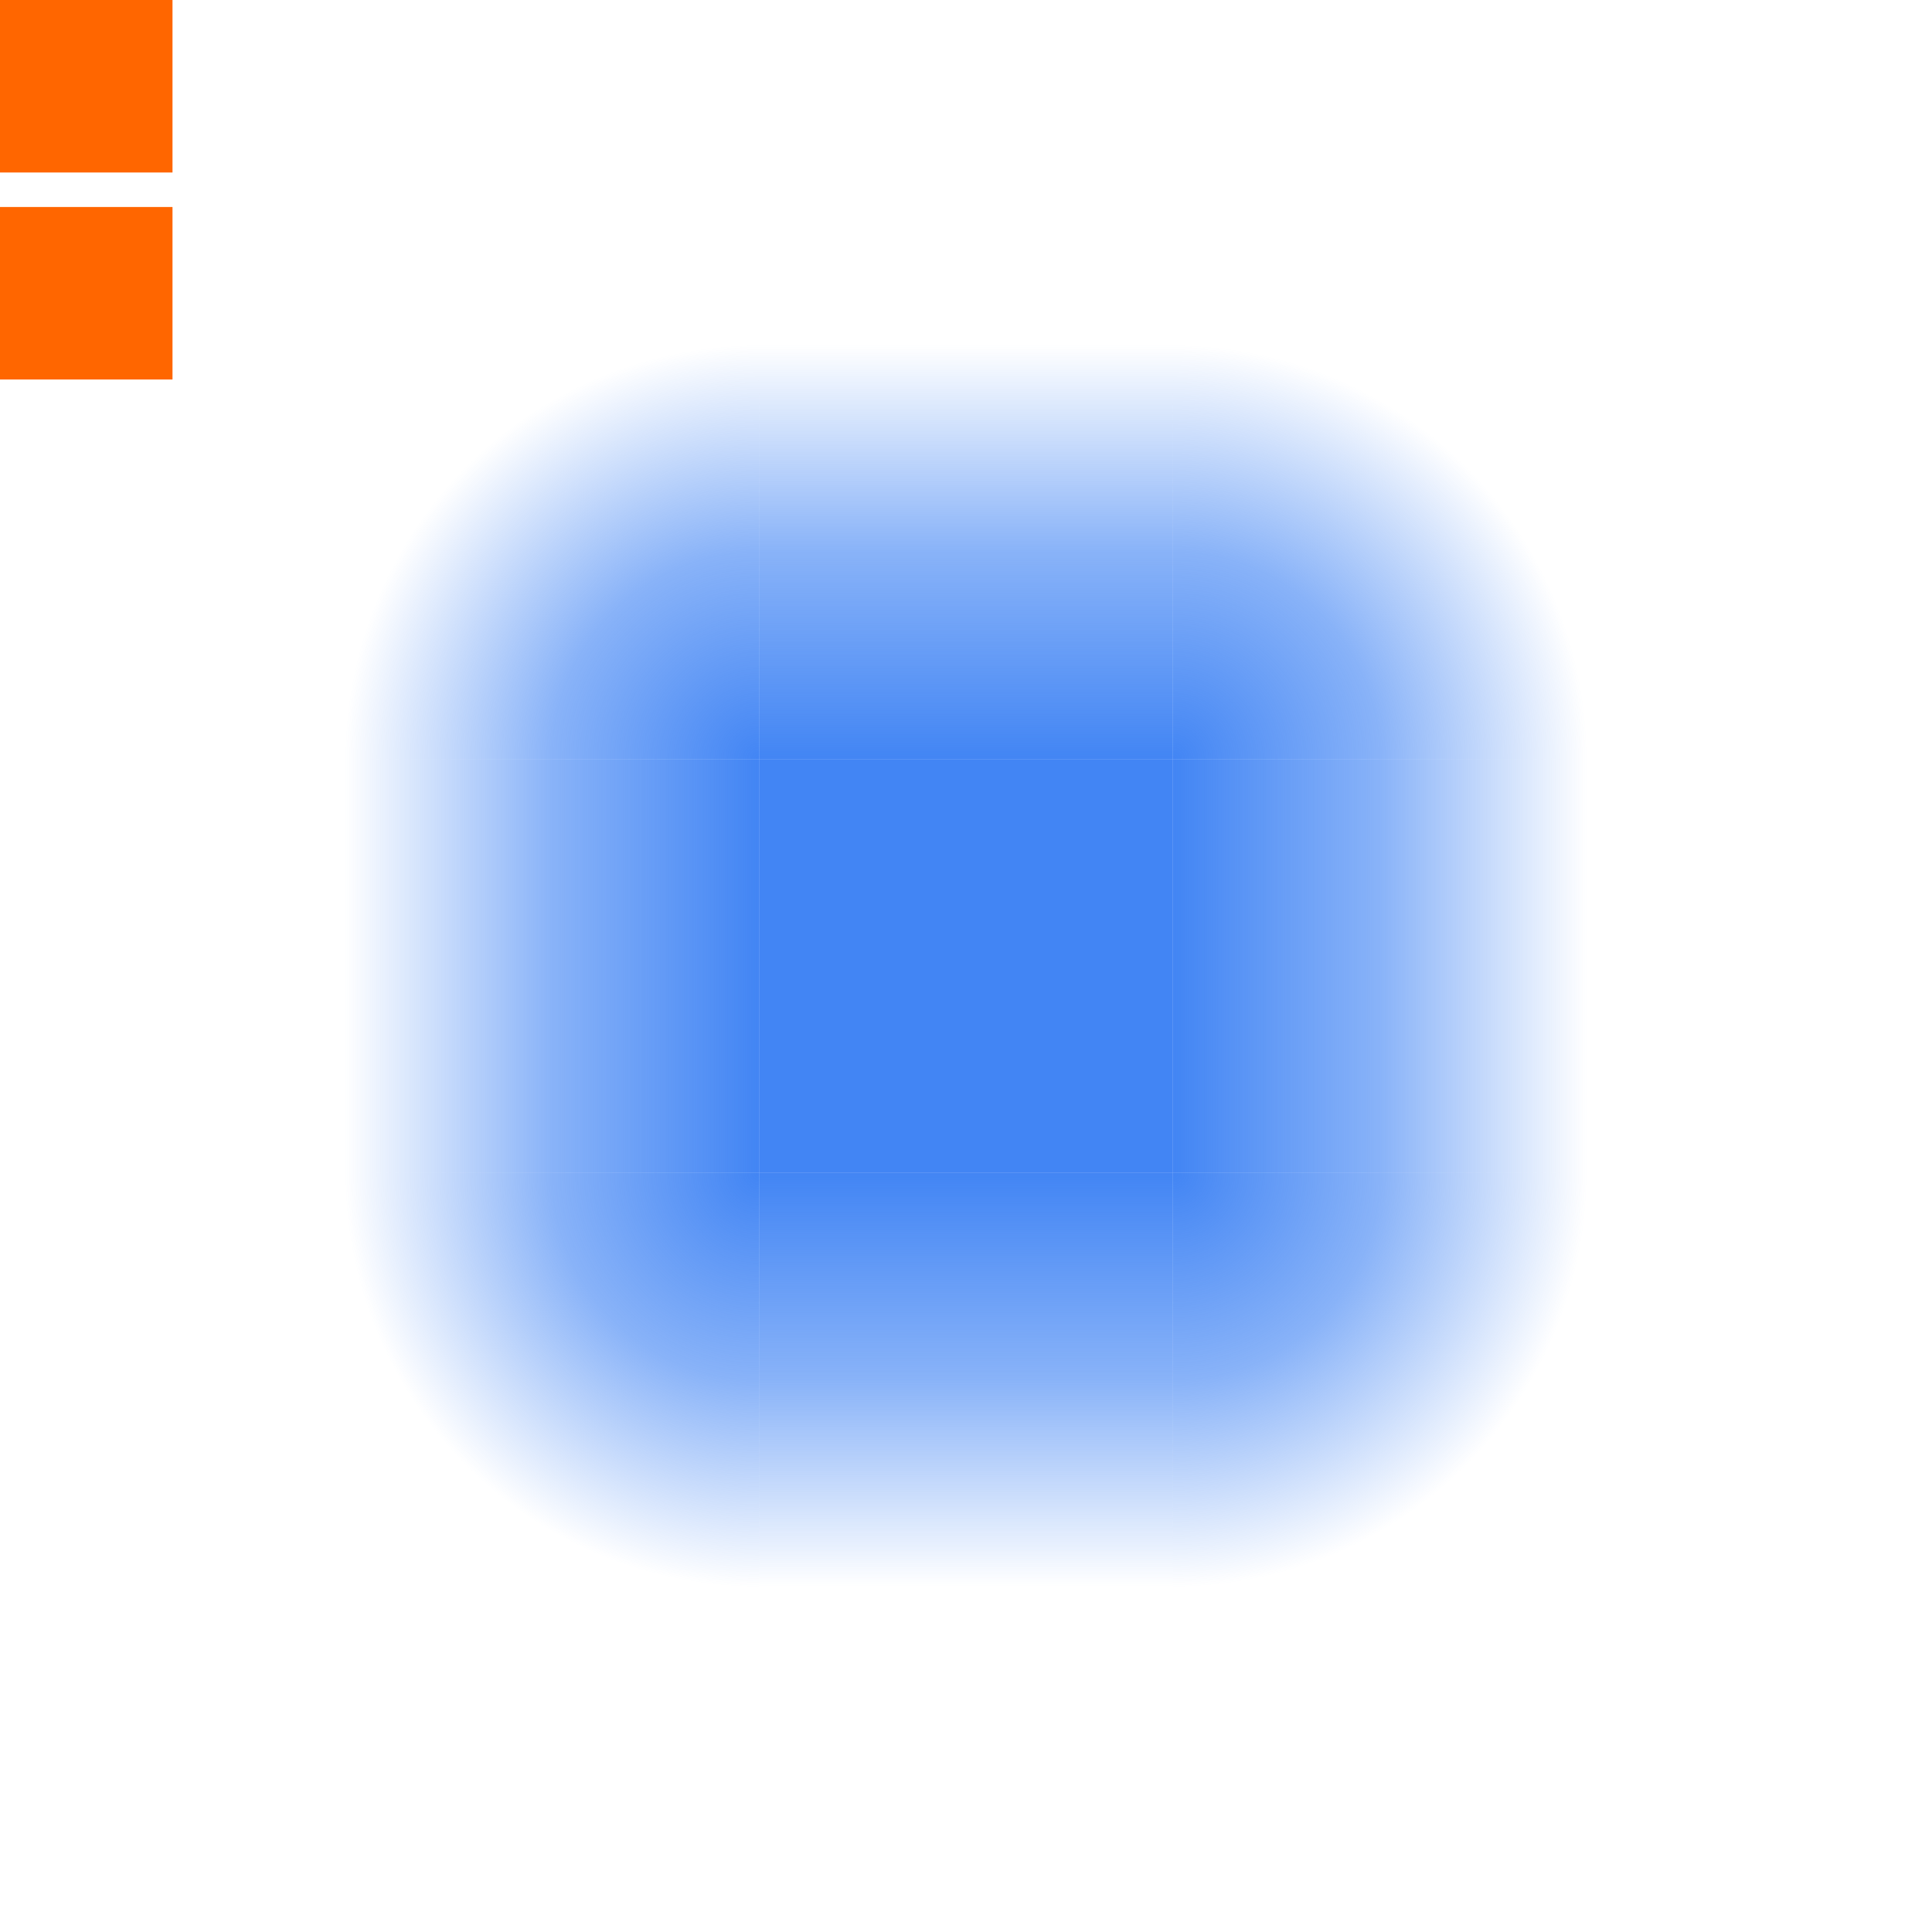
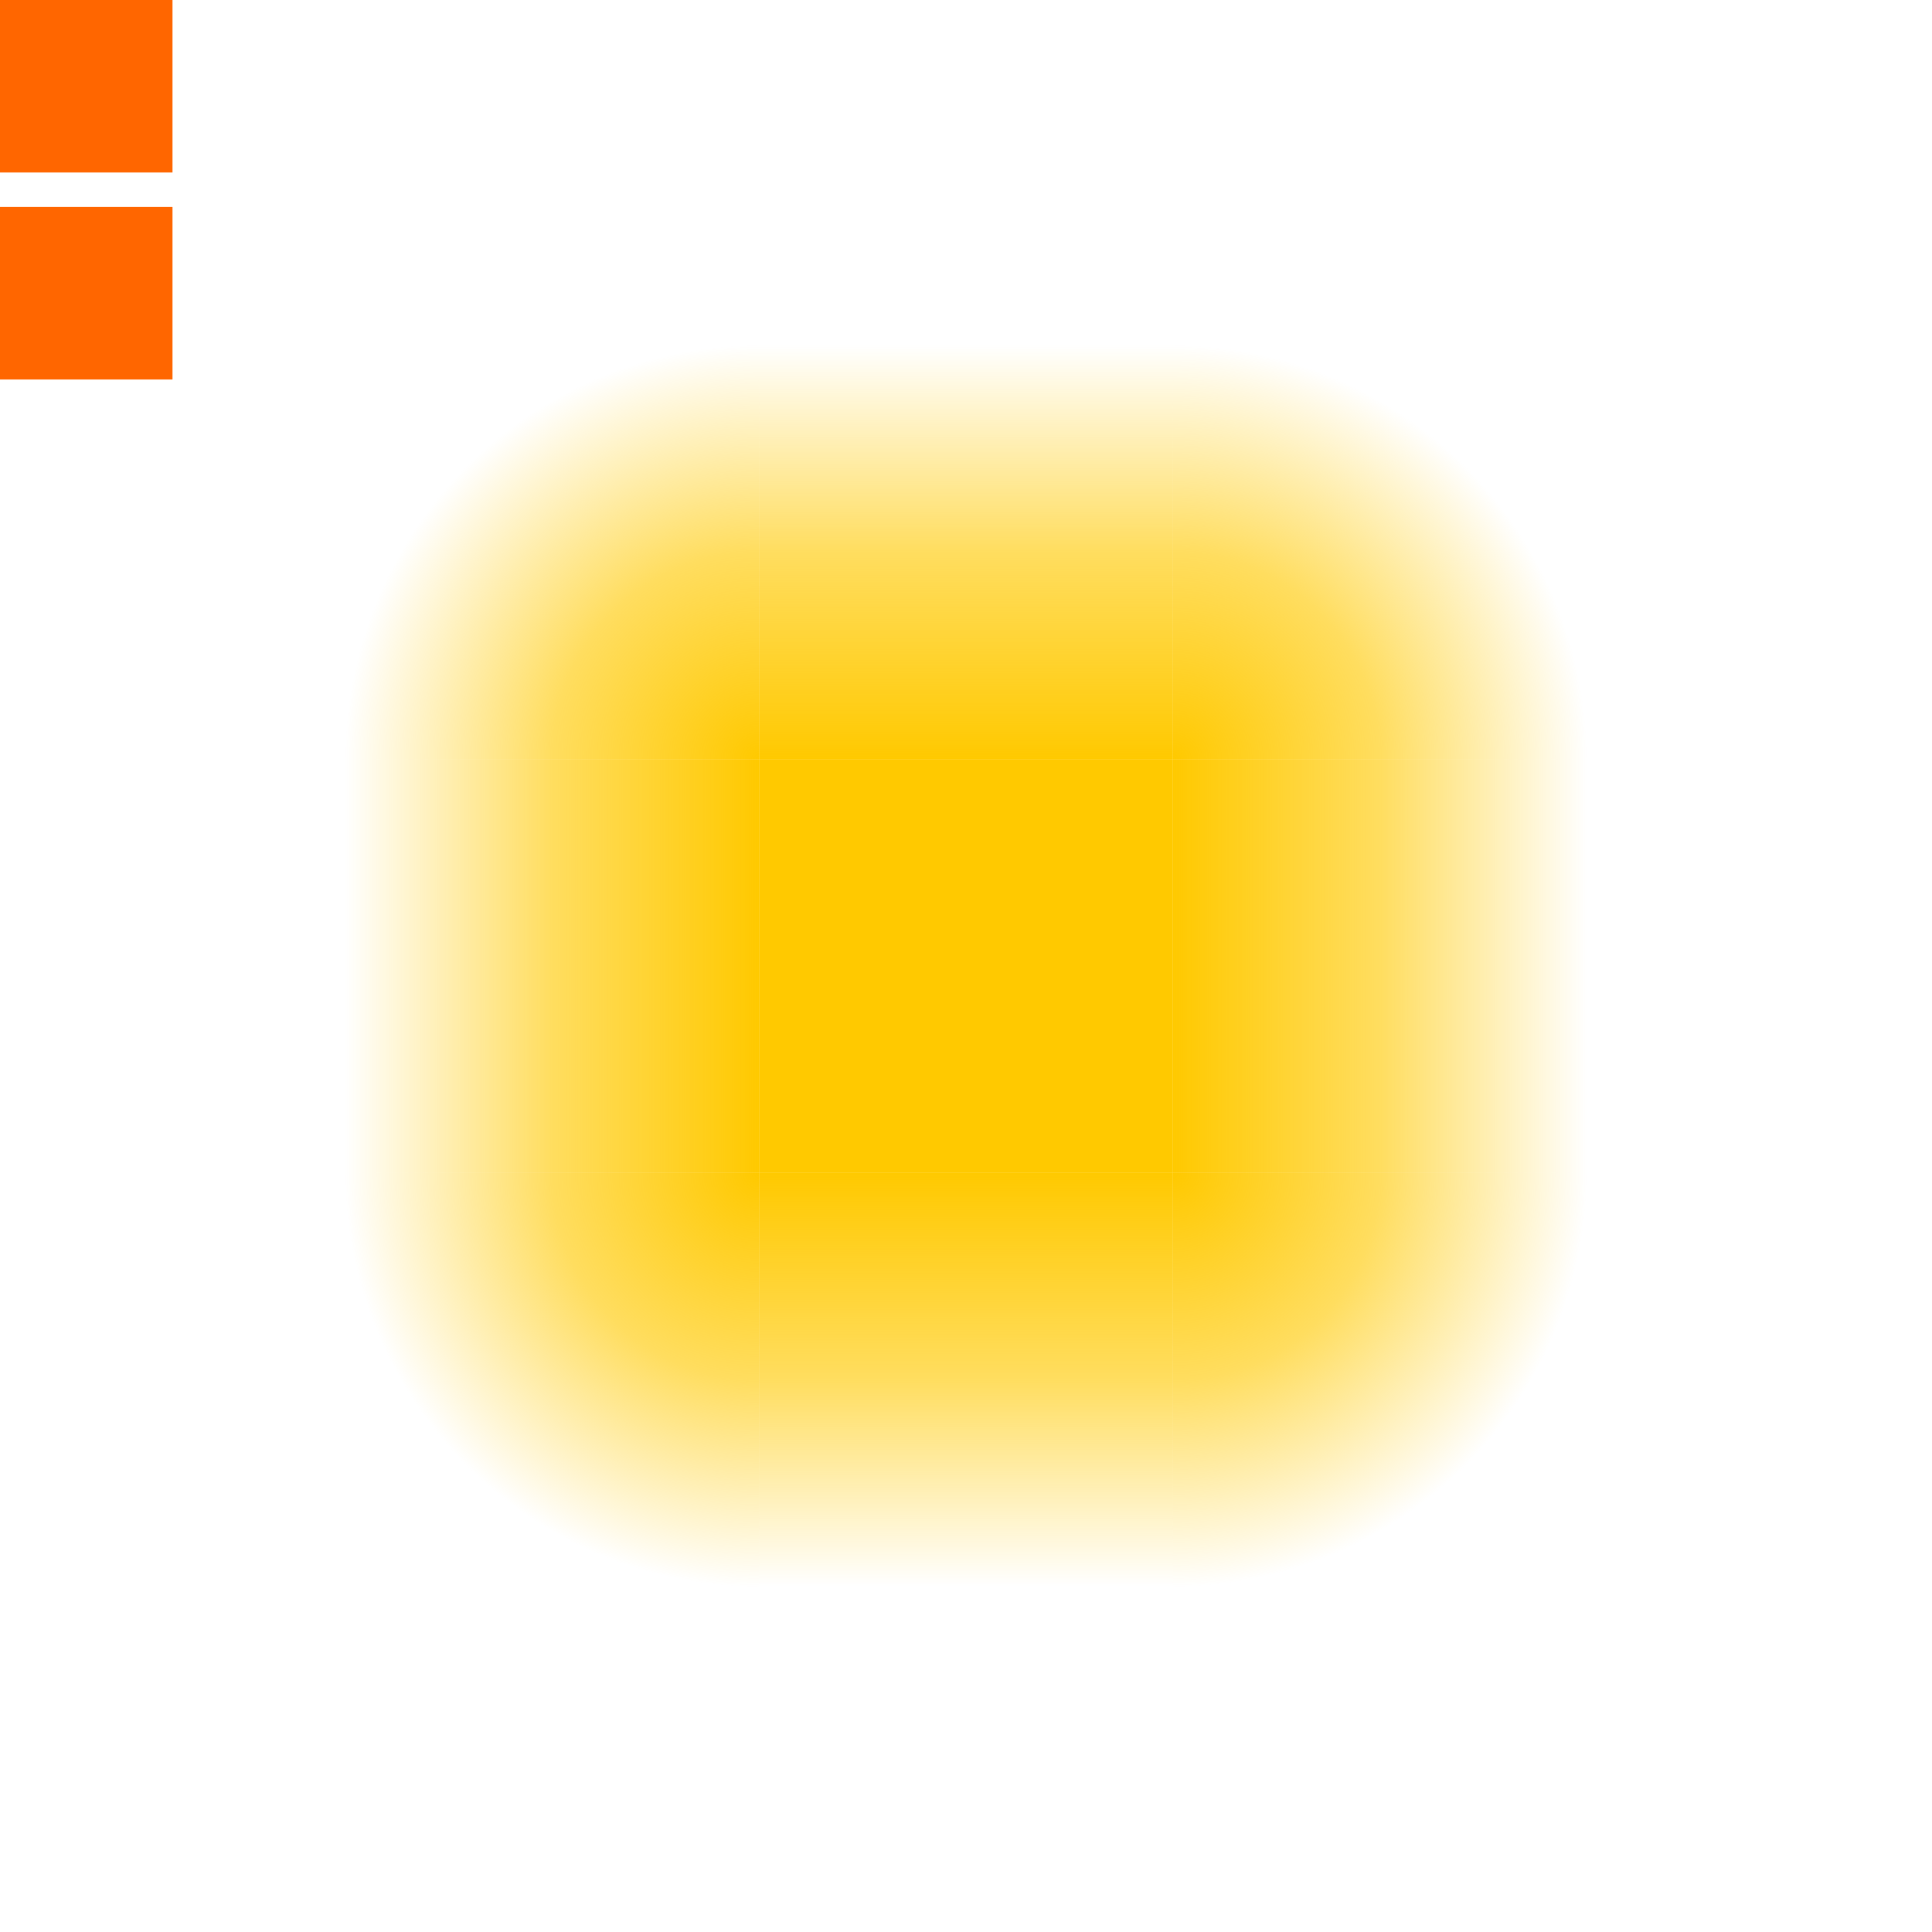
- <svg xmlns="http://www.w3.org/2000/svg" xmlns:xlink="http://www.w3.org/1999/xlink" width="56" height="56" version="1.1" viewBox="0 0 56 56">
-   <defs>
+ <svg xmlns="http://www.w3.org/2000/svg" xmlns:xlink="http://www.w3.org/1999/xlink" width="56" height="56" version="1.1" viewBox="0 0 56 56" id="svg64">
+   <defs id="defs17">
+     <linearGradient id="linearGradient2754">
+       <stop class="ColorScheme-Highlight" stop-color="#4285f4" offset="0" id="stop2748" style="stop-color:#ffc900;stop-opacity:1" />
+       <stop class="ColorScheme-Highlight" stop-color="#4285f4" stop-opacity=".627" offset=".5" id="stop2750" style="stop-color:#ffc900;stop-opacity:0.627" />
+       <stop class="ColorScheme-Highlight" stop-color="#4285f4" stop-opacity="0" offset="1" id="stop2752" style="stop-color:#ffc900;stop-opacity:0" />
+     </linearGradient>
+     <linearGradient id="linearGradient2746">
+       <stop class="ColorScheme-Highlight" stop-color="#4285f4" offset="0" id="stop2740" style="stop-color:#ffc900;stop-opacity:1" />
+       <stop class="ColorScheme-Highlight" stop-color="#4285f4" stop-opacity=".627" offset=".5" id="stop2742" style="stop-color:#ffc900;stop-opacity:0.627" />
+       <stop class="ColorScheme-Highlight" stop-color="#4285f4" stop-opacity="0" offset="1" id="stop2744" style="stop-color:#ffc900;stop-opacity:0" />
+     </linearGradient>
+     <linearGradient id="linearGradient2738">
+       <stop class="ColorScheme-Highlight" stop-color="#4285f4" offset="0" id="stop2732" style="stop-color:#ffc900;stop-opacity:1" />
+       <stop class="ColorScheme-Highlight" stop-color="#4285f4" stop-opacity=".627" offset=".5" id="stop2734" style="stop-color:#ffc900;stop-opacity:0.627" />
+       <stop class="ColorScheme-Highlight" stop-color="#4285f4" stop-opacity="0" offset="1" id="stop2736" style="stop-color:#ffc900;stop-opacity:0" />
+     </linearGradient>
+     <linearGradient id="linearGradient2730">
+       <stop class="ColorScheme-Highlight" stop-color="#4285f4" offset="0" id="stop2724" style="stop-color:#ffc900;stop-opacity:1" />
+       <stop class="ColorScheme-Highlight" stop-color="#4285f4" stop-opacity=".627" offset=".5" id="stop2726" style="stop-color:#ffc900;stop-opacity:0.627" />
+       <stop class="ColorScheme-Highlight" stop-color="#4285f4" stop-opacity="0" offset="1" id="stop2728" style="stop-color:#ffc900;stop-opacity:0" />
+     </linearGradient>
+     <linearGradient id="linearGradient2722">
+       <stop class="ColorScheme-Highlight" stop-color="#4285f4" offset="0" id="stop2716" style="stop-color:#ffc900;stop-opacity:1" />
+       <stop class="ColorScheme-Highlight" stop-color="#4285f4" stop-opacity=".627" offset=".5" id="stop2718" style="stop-color:#ffc900;stop-opacity:0.627" />
+       <stop class="ColorScheme-Highlight" stop-color="#4285f4" stop-opacity="0" offset="1" id="stop2720" style="stop-color:#ffc900;stop-opacity:0" />
+     </linearGradient>
+     <linearGradient id="linearGradient2665">
+       <stop class="ColorScheme-Highlight" stop-color="#4285f4" offset="0" id="stop2659" style="stop-color:#ffc900;stop-opacity:1" />
+       <stop class="ColorScheme-Highlight" stop-color="#4285f4" stop-opacity=".627" offset=".5" id="stop2661" style="stop-color:#ffc900;stop-opacity:0.627" />
+       <stop class="ColorScheme-Highlight" stop-color="#4285f4" stop-opacity="0" offset="1" id="stop2663" style="stop-color:#ffc900;stop-opacity:0" />
+     </linearGradient>
+     <linearGradient id="linearGradient2657">
+       <stop class="ColorScheme-Highlight" stop-color="#4285f4" offset="0" id="stop2651" style="stop-color:#ffc900;stop-opacity:1" />
+       <stop class="ColorScheme-Highlight" stop-color="#4285f4" stop-opacity=".627" offset=".5" id="stop2653" style="stop-color:#ffc900;stop-opacity:0.627" />
+       <stop class="ColorScheme-Highlight" stop-color="#4285f4" stop-opacity="0" offset="1" id="stop2655" style="stop-color:#ffc900;stop-opacity:0" />
+     </linearGradient>
    <linearGradient id="a">
-       <stop class="ColorScheme-Highlight" stop-color="#4285f4" offset="0" />
-       <stop class="ColorScheme-Highlight" stop-color="#4285f4" stop-opacity=".627" offset=".5" />
-       <stop class="ColorScheme-Highlight" stop-color="#4285f4" stop-opacity="0" offset="1" />
+       <stop class="ColorScheme-Highlight" stop-color="#4285f4" offset="0" id="stop2" style="stop-color:#ffc900;stop-opacity:1" />
+       <stop class="ColorScheme-Highlight" stop-color="#4285f4" stop-opacity=".627" offset=".5" id="stop4" style="stop-color:#ffc900;stop-opacity:0.627" />
+       <stop class="ColorScheme-Highlight" stop-color="#4285f4" stop-opacity="0" offset="1" id="stop6" style="stop-color:#ffc900;stop-opacity:0" />
    </linearGradient>
-     <linearGradient id="i" x1="28" x2="28" y1="926.36" y2="914.36" gradientTransform="translate(0,-2.8217e-5)" gradientUnits="userSpaceOnUse" xlink:href="#a" />
-     <linearGradient id="h" x1="28" x2="28" y1="926.36" y2="914.36" gradientTransform="translate(904.36,-960.36)" gradientUnits="userSpaceOnUse" xlink:href="#a" />
-     <linearGradient id="f" x1="28" x2="28" y1="926.36" y2="914.36" gradientTransform="translate(0 -1864.7)" gradientUnits="userSpaceOnUse" xlink:href="#a" />
-     <linearGradient id="g" x1="28" x2="28" y1="926.36" y2="914.36" gradientTransform="translate(-960.36,-904.36)" gradientUnits="userSpaceOnUse" xlink:href="#a" />
+     <linearGradient id="i" x1="28" x2="28" y1="926.36" y2="914.36" gradientTransform="translate(0,-2.8217e-5)" gradientUnits="userSpaceOnUse" xlink:href="#linearGradient2657" />
+     <linearGradient id="h" x1="28" x2="28" y1="926.36" y2="914.36" gradientTransform="translate(904.36,-960.36)" gradientUnits="userSpaceOnUse" xlink:href="#linearGradient2722" />
+     <linearGradient id="f" x1="28" x2="28" y1="926.36" y2="914.36" gradientTransform="translate(0 -1864.7)" gradientUnits="userSpaceOnUse" xlink:href="#linearGradient2738" />
+     <linearGradient id="g" x1="28" x2="28" y1="926.36" y2="914.36" gradientTransform="translate(-960.36,-904.36)" gradientUnits="userSpaceOnUse" xlink:href="#linearGradient2754" />
    <radialGradient id="e" cx="22" cy="22" r="6" gradientTransform="matrix(-7.6817e-8,-2,2,-7.6817e-8,-22,970.36)" gradientUnits="userSpaceOnUse" xlink:href="#a" />
-     <radialGradient id="d" cx="22" cy="22" r="6" gradientTransform="matrix(7.6817e-8,-2,-2,-7.6817e-8,78,970.36)" gradientUnits="userSpaceOnUse" xlink:href="#a" />
-     <radialGradient id="b" cx="22" cy="22" r="6" gradientTransform="matrix(7.6817e-8,2,-2,7.6817e-8,78,894.36)" gradientUnits="userSpaceOnUse" xlink:href="#a" />
-     <radialGradient id="c" cx="22" cy="22" r="6" gradientTransform="matrix(-7.6817e-8,2,2,7.6817e-8,-22,894.36)" gradientUnits="userSpaceOnUse" xlink:href="#a" />
+     <radialGradient id="d" cx="22" cy="22" r="6" gradientTransform="matrix(7.6817e-8,-2,-2,-7.6817e-8,78,970.36)" gradientUnits="userSpaceOnUse" xlink:href="#linearGradient2665" />
+     <radialGradient id="b" cx="22" cy="22" r="6" gradientTransform="matrix(7.6817e-8,2,-2,7.6817e-8,78,894.36)" gradientUnits="userSpaceOnUse" xlink:href="#linearGradient2730" />
+     <radialGradient id="c" cx="22" cy="22" r="6" gradientTransform="matrix(-7.6817e-8,2,2,7.6817e-8,-22,894.36)" gradientUnits="userSpaceOnUse" xlink:href="#linearGradient2746" />
  </defs>
  <rect id="hint-glow-radius" y="2.6172e-6" width="5" height="5" fill="#f60" />
  <rect id="hint-tile-center" y="6" width="5" height="5" fill="#f60" />
  <g id="top" transform="translate(0 -904.36)">
-     <rect x="22" y="914.36" width="12" height="12" rx="0" ry="0" fill="url(#i)" fill-rule="evenodd" />
-     <rect x="22" y="914.36" width="12" height="12" fill="none" />
+     <rect x="22" y="914.36" width="12" height="12" rx="0" ry="0" fill="url(#i)" fill-rule="evenodd" id="rect21" />
+     <rect x="22" y="914.36" width="12" height="12" fill="none" id="rect23" />
  </g>
  <g id="left" transform="translate(0 -904.36)">
-     <rect x="10" y="926.36" width="12" height="12" fill="none" />
-     <rect transform="rotate(-90)" x="-938.36" y="10" width="12" height="12" rx="0" ry="0" fill="url(#g)" fill-rule="evenodd" />
+     <rect x="10" y="926.36" width="12" height="12" fill="none" id="rect26" />
+     <rect transform="rotate(-90)" x="-938.36" y="10" width="12" height="12" rx="0" ry="0" fill="url(#g)" fill-rule="evenodd" id="rect28" />
  </g>
  <g id="right" transform="translate(0 -904.36)">
-     <rect transform="rotate(90)" x="926.36" y="-46" width="12" height="12" rx="0" ry="0" fill="url(#h)" fill-rule="evenodd" />
+     <rect transform="rotate(90)" x="926.36" y="-46" width="12" height="12" rx="0" ry="0" fill="url(#h)" fill-rule="evenodd" id="rect31" />
  </g>
  <g id="center" transform="translate(0 -904.36)">
-     <rect x="22" y="926.36" width="12" height="12" fill="none" />
-     <rect x="22" y="926.36" width="12" height="12" fill="#4285f4" fill-rule="evenodd" />
+     <rect x="22" y="926.36" width="12" height="12" fill="none" id="rect34" />
+     <rect x="22" y="926.36" width="12" height="12" fill="#4285f4" fill-rule="evenodd" id="rect36" style="fill:#ffc900;fill-opacity:1" />
  </g>
  <g id="bottom" transform="translate(0 -904.36)">
-     <rect x="22" y="938.36" width="12" height="12" fill="none" />
-     <rect transform="scale(1,-1)" x="22" y="-950.36" width="12" height="12" rx="0" ry="0" fill="url(#f)" fill-rule="evenodd" />
+     <rect x="22" y="938.36" width="12" height="12" fill="none" id="rect39" />
+     <rect transform="scale(1,-1)" x="22" y="-950.36" width="12" height="12" rx="0" ry="0" fill="url(#f)" fill-rule="evenodd" id="rect41" />
  </g>
  <g id="bottomright" transform="translate(0 -904.36)">
-     <rect x="34" y="938.36" width="12" height="12" fill="none" />
-     <path d="m34 950.36a12 12 0 0 0 12-12h-12z" fill="url(#b)" fill-rule="evenodd" />
+     <rect x="34" y="938.36" width="12" height="12" fill="none" id="rect44" />
+     <path d="m34 950.36a12 12 0 0 0 12-12h-12z" fill="url(#b)" fill-rule="evenodd" id="path46" />
  </g>
  <g id="topright" transform="translate(0 -904.36)">
-     <rect x="34" y="914.36" width="12" height="12" fill="none" />
-     <path d="m34 914.36a12 12 0 0 1 12 12h-12z" fill="url(#d)" fill-rule="evenodd" />
+     <rect x="34" y="914.36" width="12" height="12" fill="none" id="rect49" />
+     <path d="m34 914.36a12 12 0 0 1 12 12h-12z" fill="url(#d)" fill-rule="evenodd" id="path51" />
  </g>
  <g id="bottomleft" transform="translate(0 -904.36)">
-     <rect x="10" y="938.36" width="12" height="12" fill="none" />
-     <path d="m22 950.36a12 12 0 0 1-12-12h12z" fill="url(#c)" fill-rule="evenodd" />
+     <rect x="10" y="938.36" width="12" height="12" fill="none" id="rect54" />
+     <path d="m22 950.36a12 12 0 0 1-12-12h12z" fill="url(#c)" fill-rule="evenodd" id="path56" />
  </g>
  <g id="topleft" transform="translate(0 -904.36)">
-     <rect x="10" y="914.36" width="12" height="12" fill="none" />
-     <path d="m22 914.36a12 12 0 0 0-12 12h12z" fill="url(#e)" fill-rule="evenodd" />
+     <rect x="10" y="914.36" width="12" height="12" fill="none" id="rect59" />
+     <path d="m22 914.36a12 12 0 0 0-12 12h12z" fill="url(#e)" fill-rule="evenodd" id="path61" />
  </g>
</svg>
